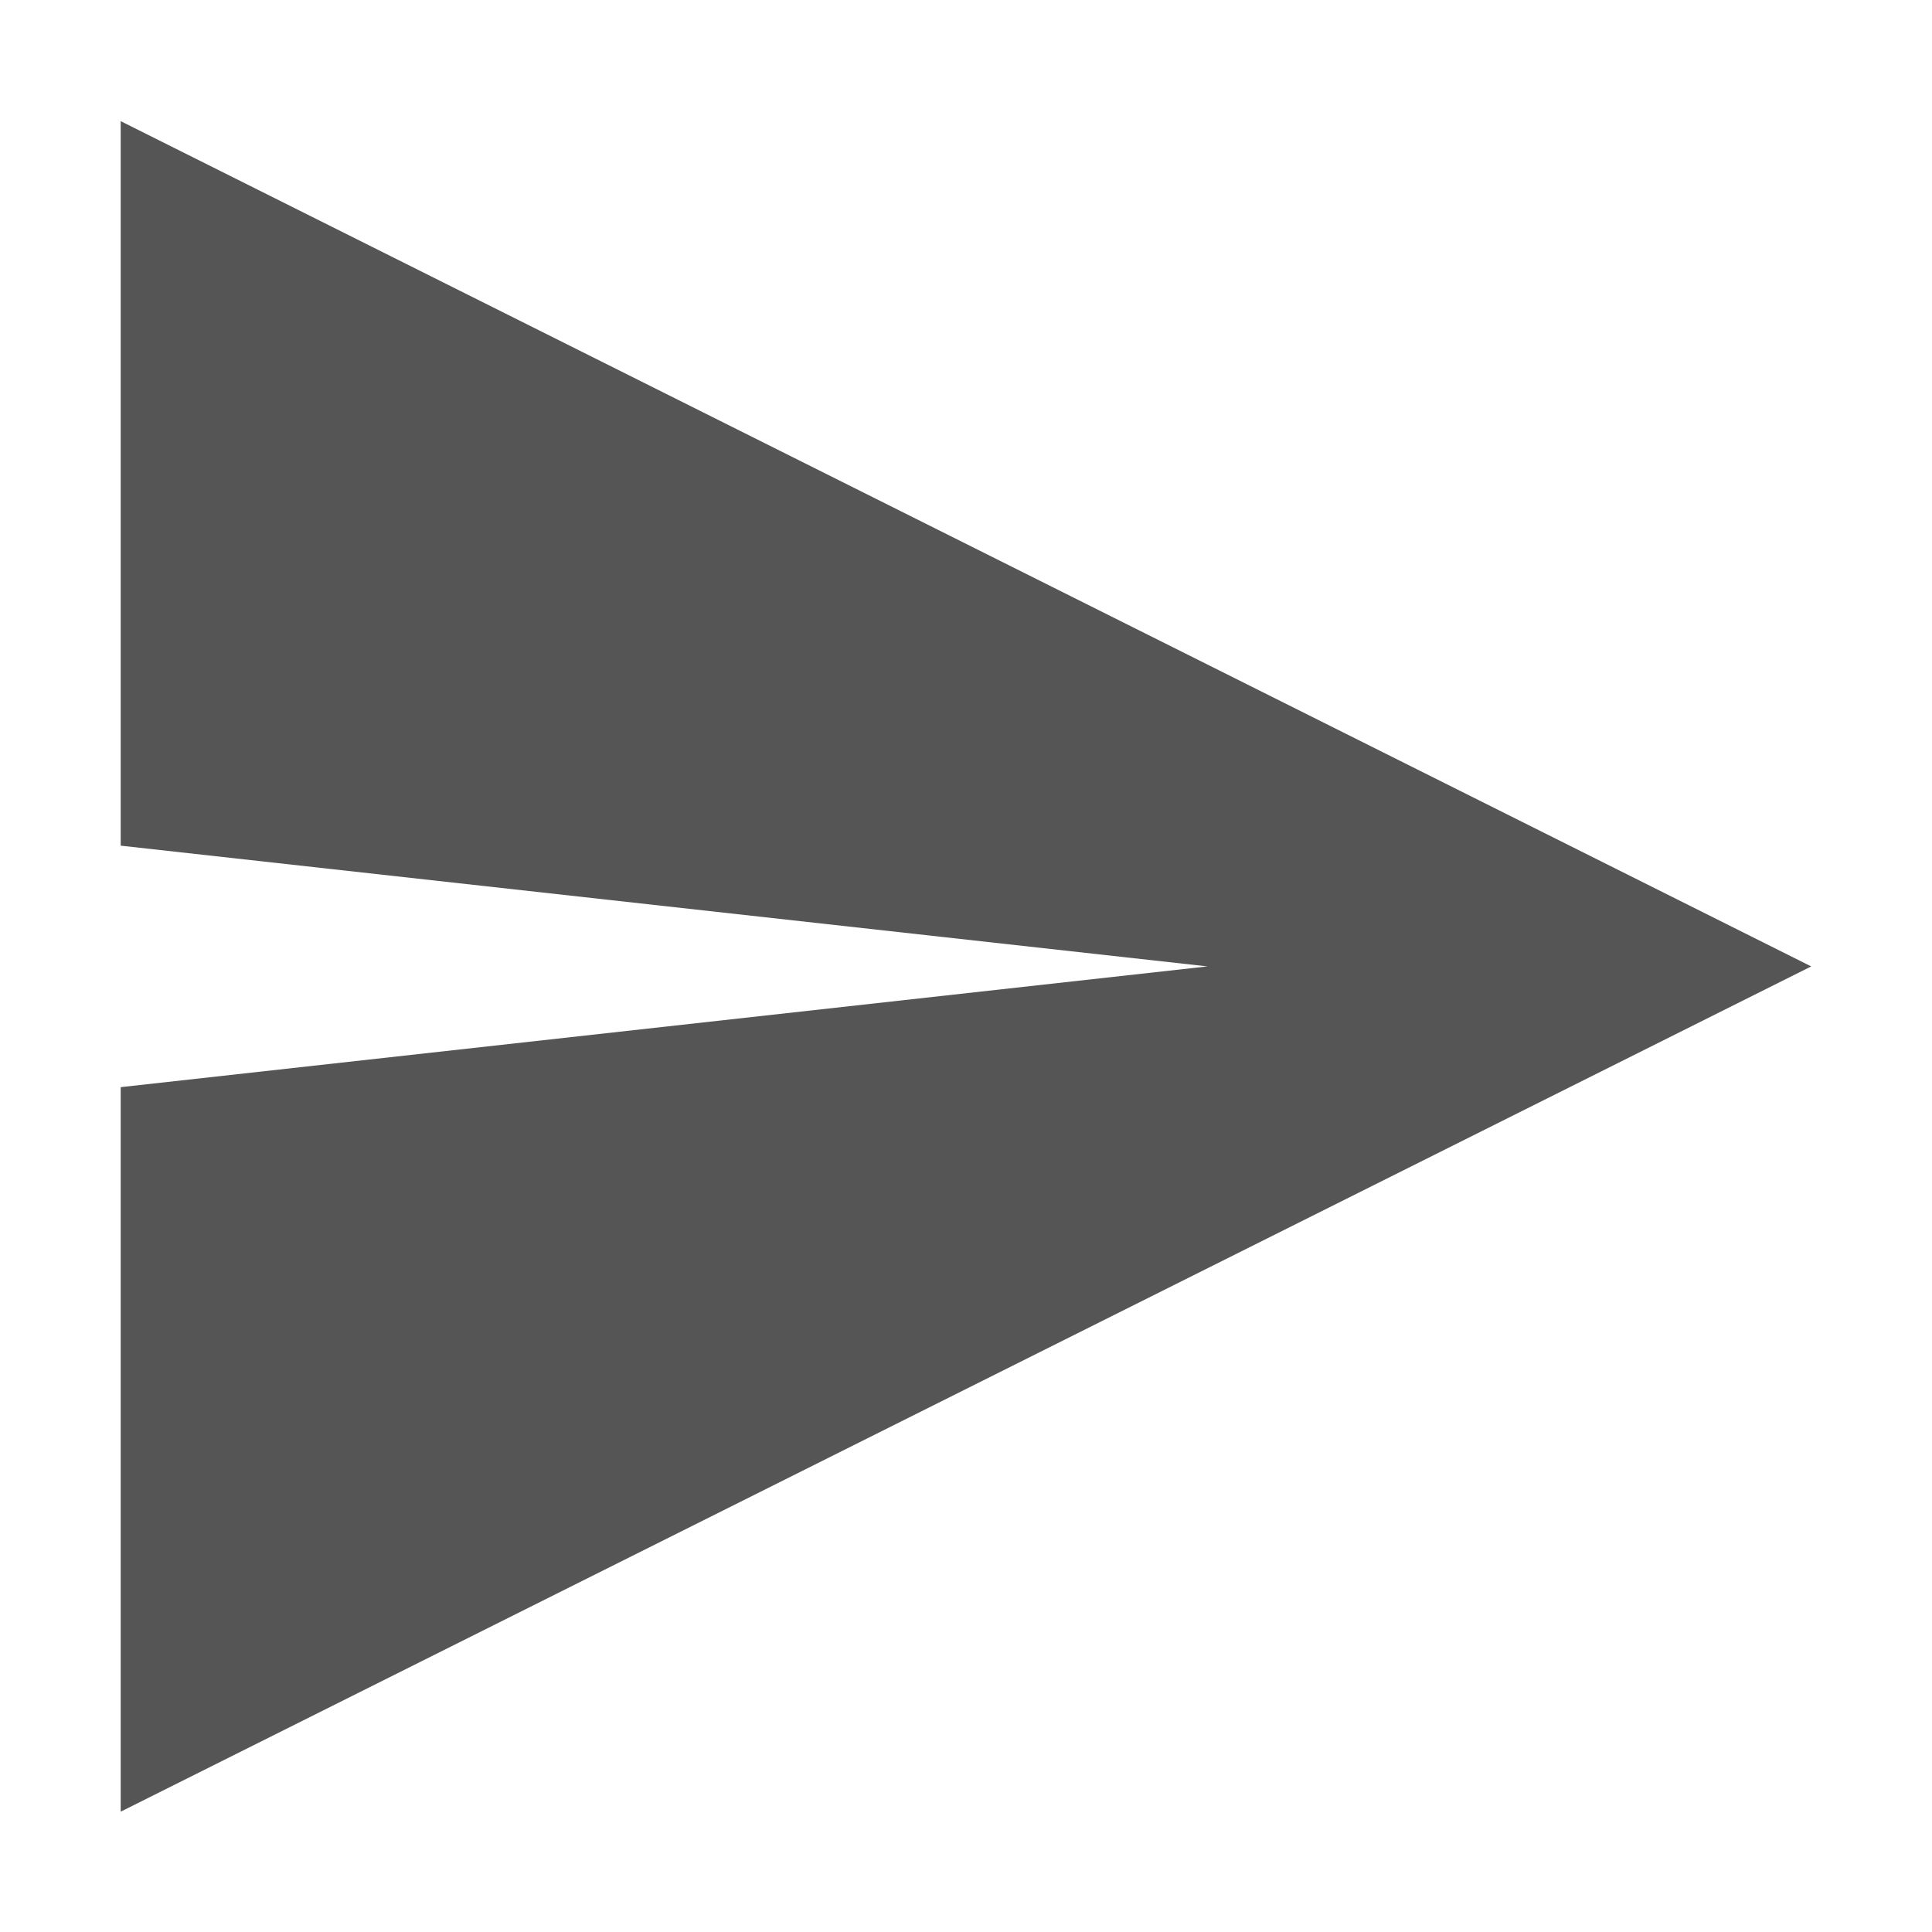
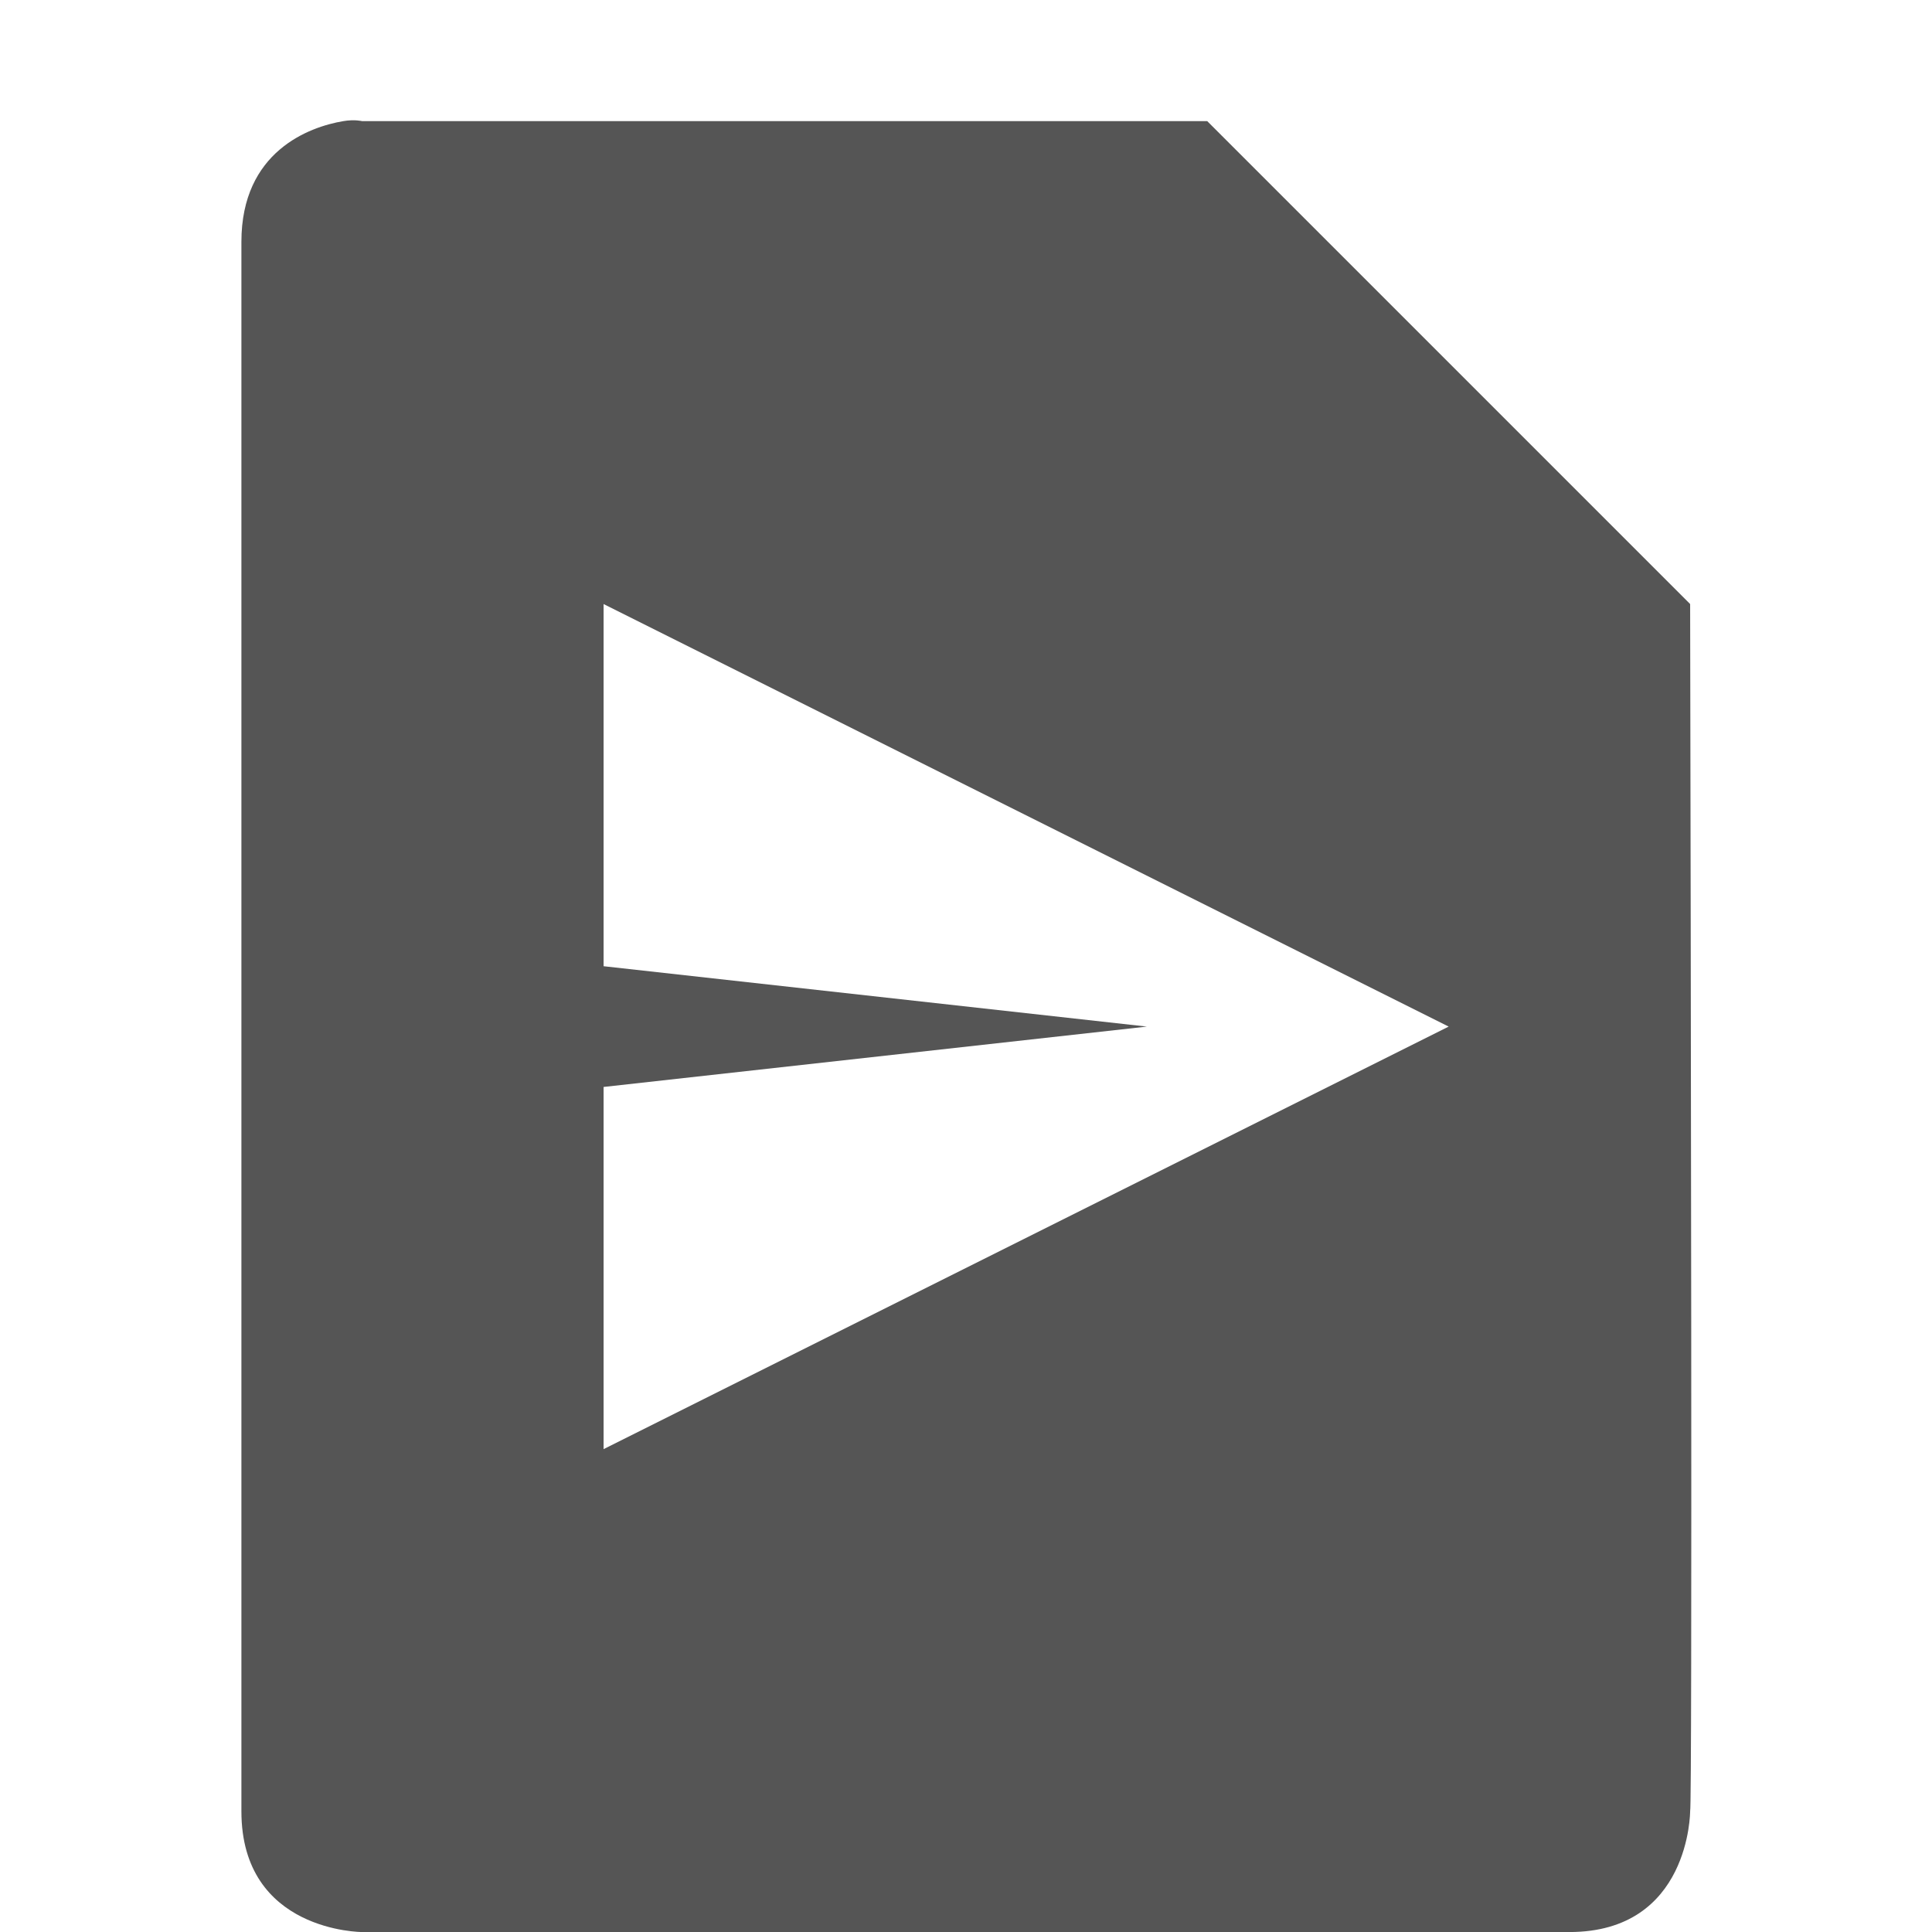
- <svg xmlns="http://www.w3.org/2000/svg" xmlns:ns1="http://www.openswatchbook.org/uri/2009/osb" height="16" id="svg7384" style="enable-background:new" version="1.1" width="16">
+ <svg xmlns="http://www.w3.org/2000/svg" xmlns:ns1="http://www.openswatchbook.org/uri/2009/osb" height="16.003" id="svg7384" style="enable-background:new" version="1.1" width="16">
  <defs id="defs7386">
    <linearGradient id="linearGradient5606" ns1:paint="solid">
      <stop id="stop5608" offset="0" style="stop-color:#000000;stop-opacity:1;" />
    </linearGradient>
    <filter id="filter7554" style="color-interpolation-filters:sRGB">
      <feBlend id="feBlend7556" in2="BackgroundImage" mode="darken" />
    </filter>
  </defs>
  <g id="layer9" style="display:inline" transform="translate(-445.0004,19.00336)" />
  <g id="layer10" style="display:inline;filter:url(#filter7554)" transform="translate(-445.0004,19.00336)" />
  <g id="layer1" style="display:inline" transform="translate(-204.0002,-597.9966)" />
  <g id="layer14" style="display:inline" transform="translate(-445.0004,19.00336)" />
  <g id="layer15" style="display:inline" transform="translate(-445.0004,19.00336)" />
  <g id="g71291" style="display:inline" transform="translate(-445.0004,19.00336)" />
  <g id="layer2" style="display:inline" transform="translate(-204.0002,-447.9966)" />
  <g id="g6058" style="display:inline" transform="translate(-204.0002,-447.9966)" />
  <g id="layer12" style="display:inline" transform="translate(-445.0004,19.00336)">
-     <path d="m 446,-18 0,6 9,1 -9,1 0,6 14,-7 z" id="path6822" style="fill:#555555;fill-opacity:1;stroke:none" />
+     <path d="m 447.844,-18 c -0.281,0.047 -0.844,0.25 -0.844,1 l 0,13 c 0,1 1,1 1,1 l 10,0 c 1,0 1,-1 1,-1 0.019,-0.046 0.005,-7.453 0,-10 l -4,-4 -7,0 c 0,0 -0.062,-0.016 -0.156,0 z m 2.156,4 7,3.5 -7,3.5 0,-3 4.5,-0.5 -4.5,-0.5 0,-3 z" id="path6587" style="display:inline;fill:#555555;fill-opacity:1;stroke:none;enable-background:new" />
  </g>
</svg>
